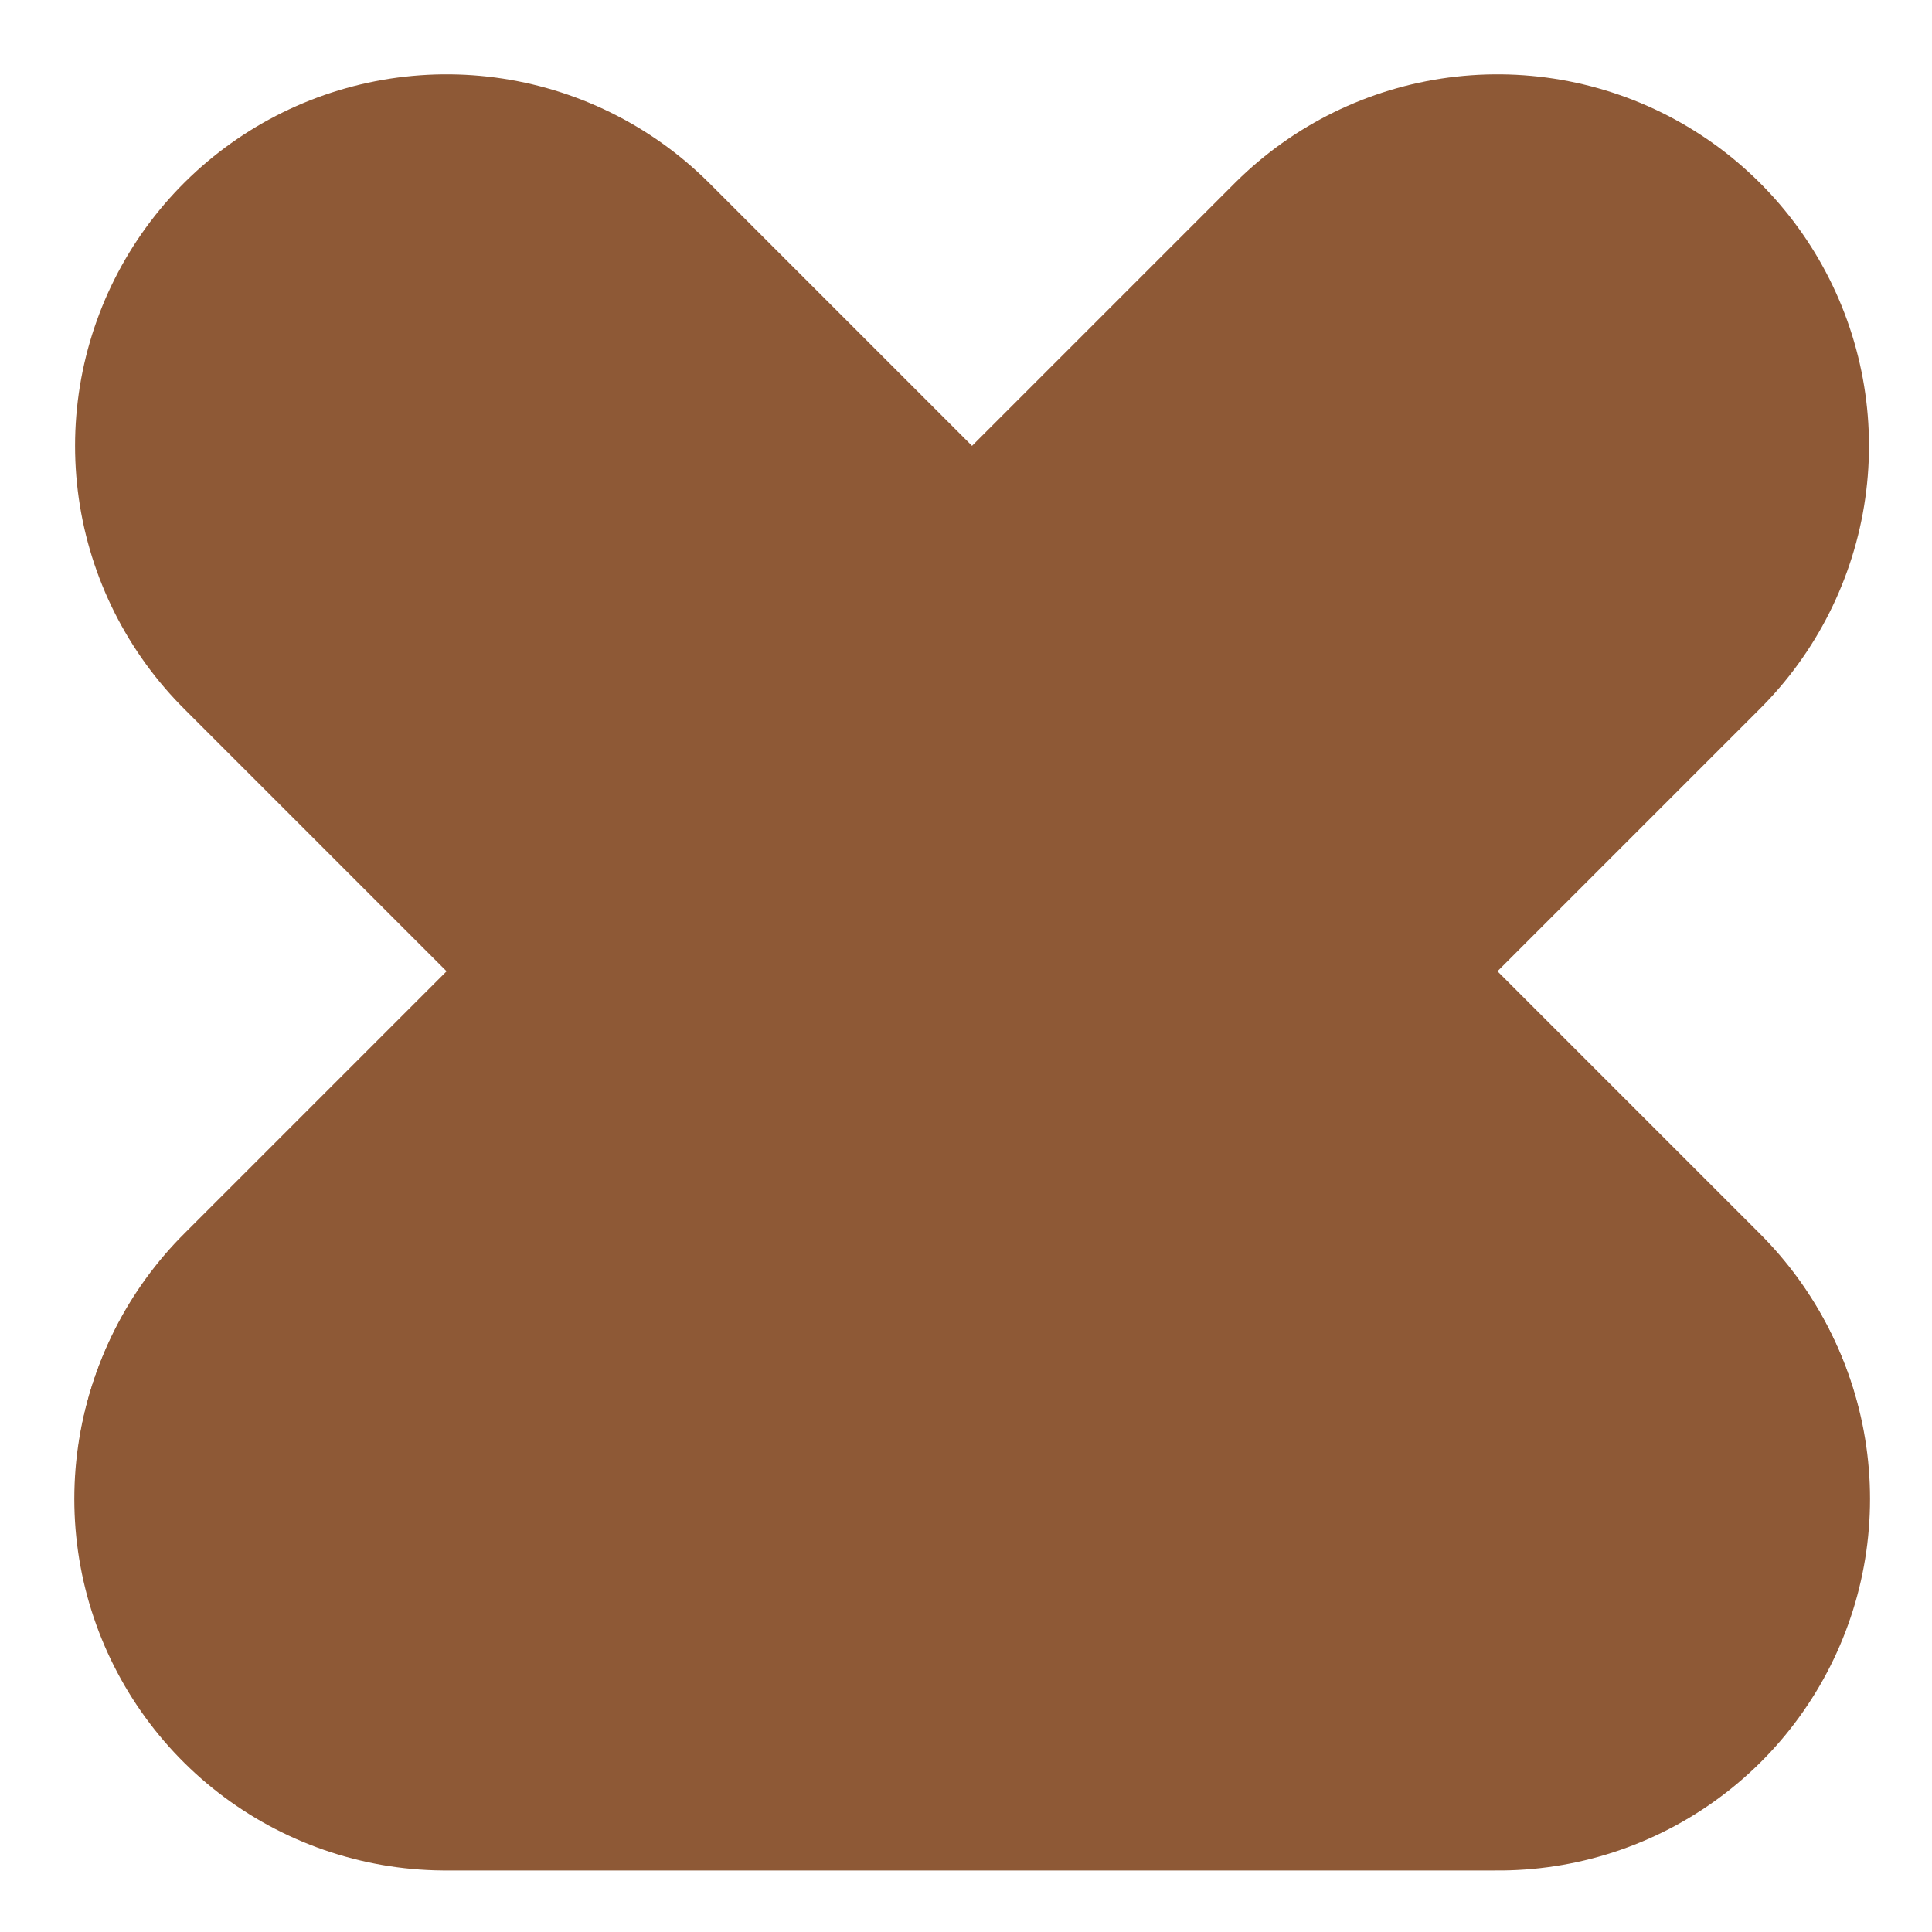
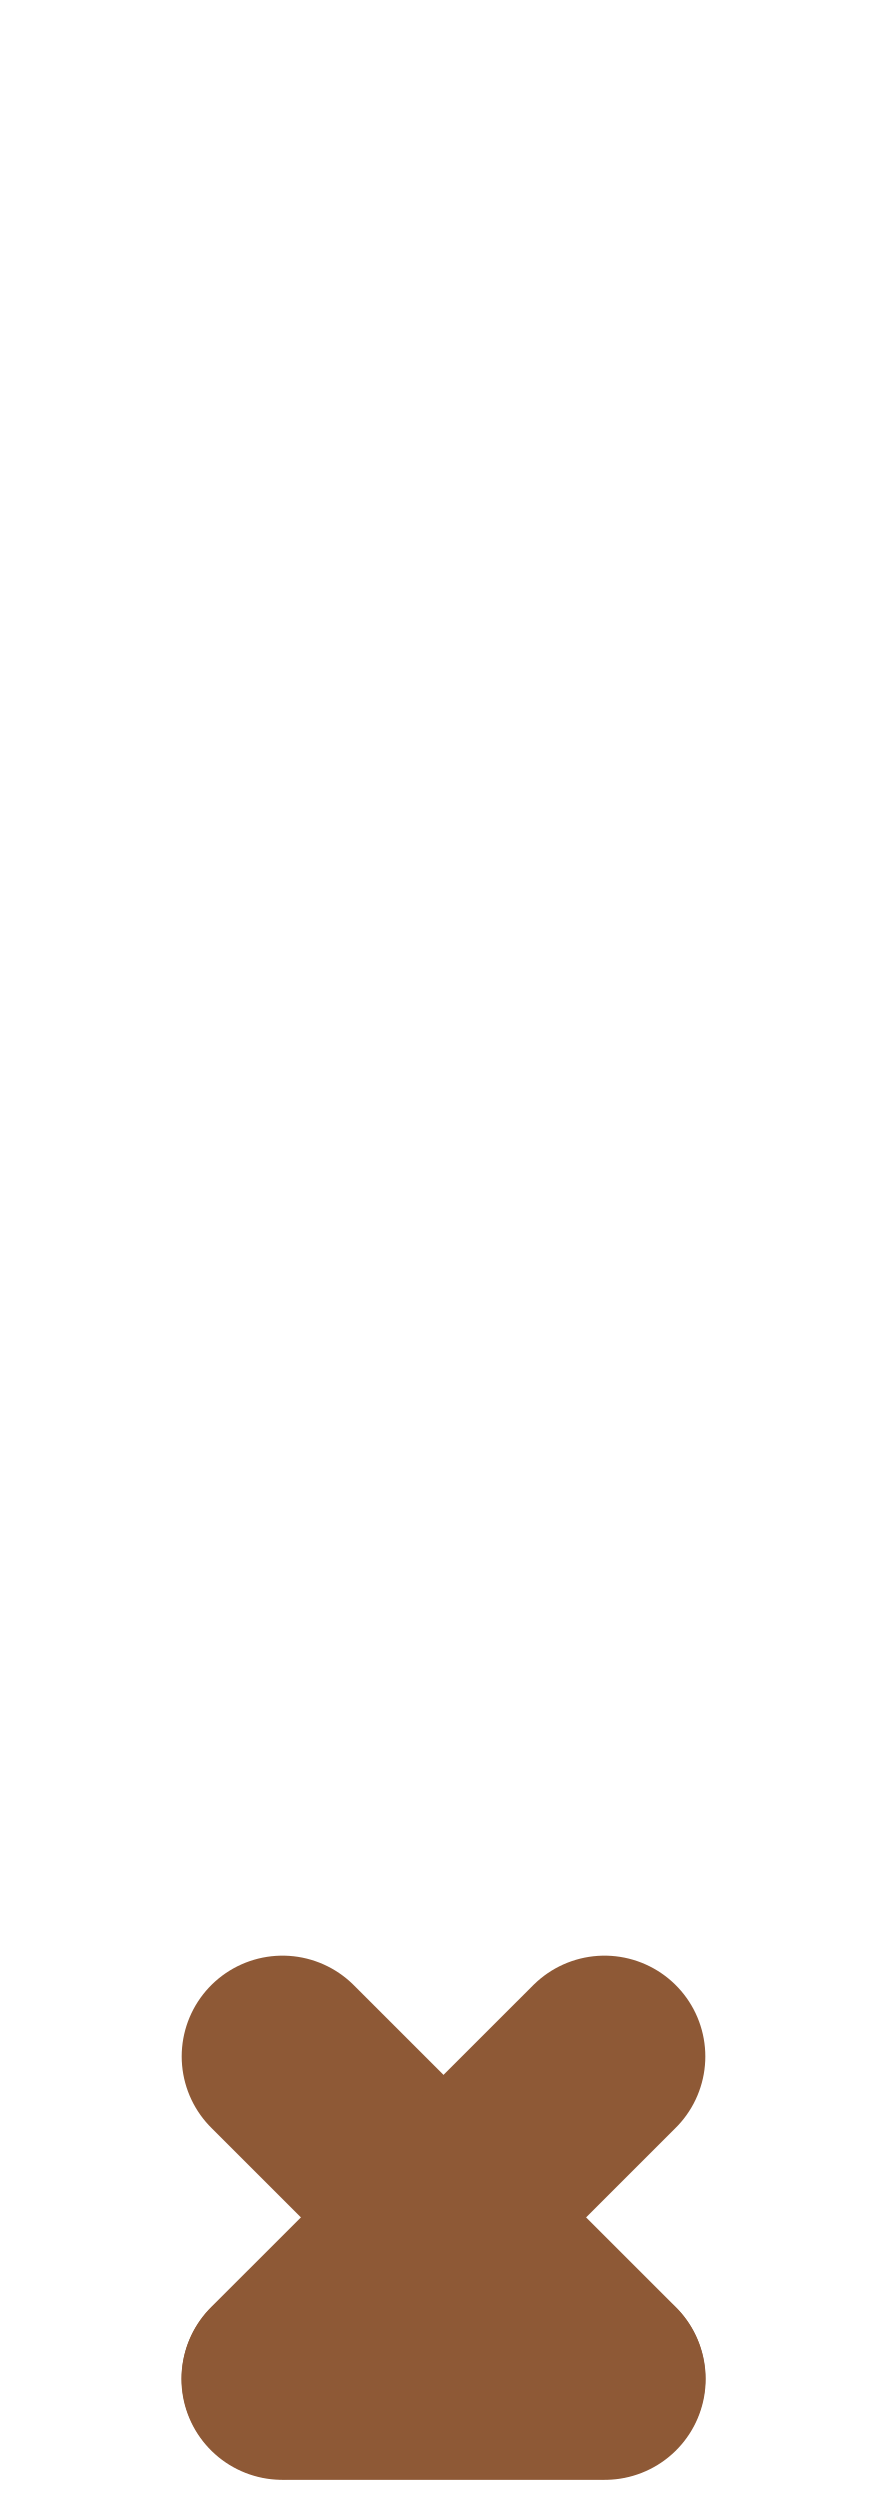
- <svg xmlns="http://www.w3.org/2000/svg" width="13" height="13" viewBox="0 0 13 13" fill="none">
-   <path d="M3.005 3L10.076 10.071" stroke="#8E5936" stroke-width="5" stroke-linecap="round" />
-   <path d="M10.076 3L3.005 10.071" stroke="#8E5936" stroke-width="5" stroke-linecap="round" />
-   <path d="M3 10.086H10.083" stroke="#8E5936" stroke-width="5" stroke-linecap="round" />
+ <svg xmlns="http://www.w3.org/2000/svg" width="22" height="62" viewBox="0 0 22 62" fill="none">
+   <path d="M7.006 51L14.992 58.983" stroke="#8E5936" stroke-width="5" stroke-linecap="round" />
+   <path d="M14.992 51L7.005 58.983" stroke="#8E5936" stroke-width="5" stroke-linecap="round" />
+   <path d="M7 59H15" stroke="#8E5936" stroke-width="5" stroke-linecap="round" />
</svg>
